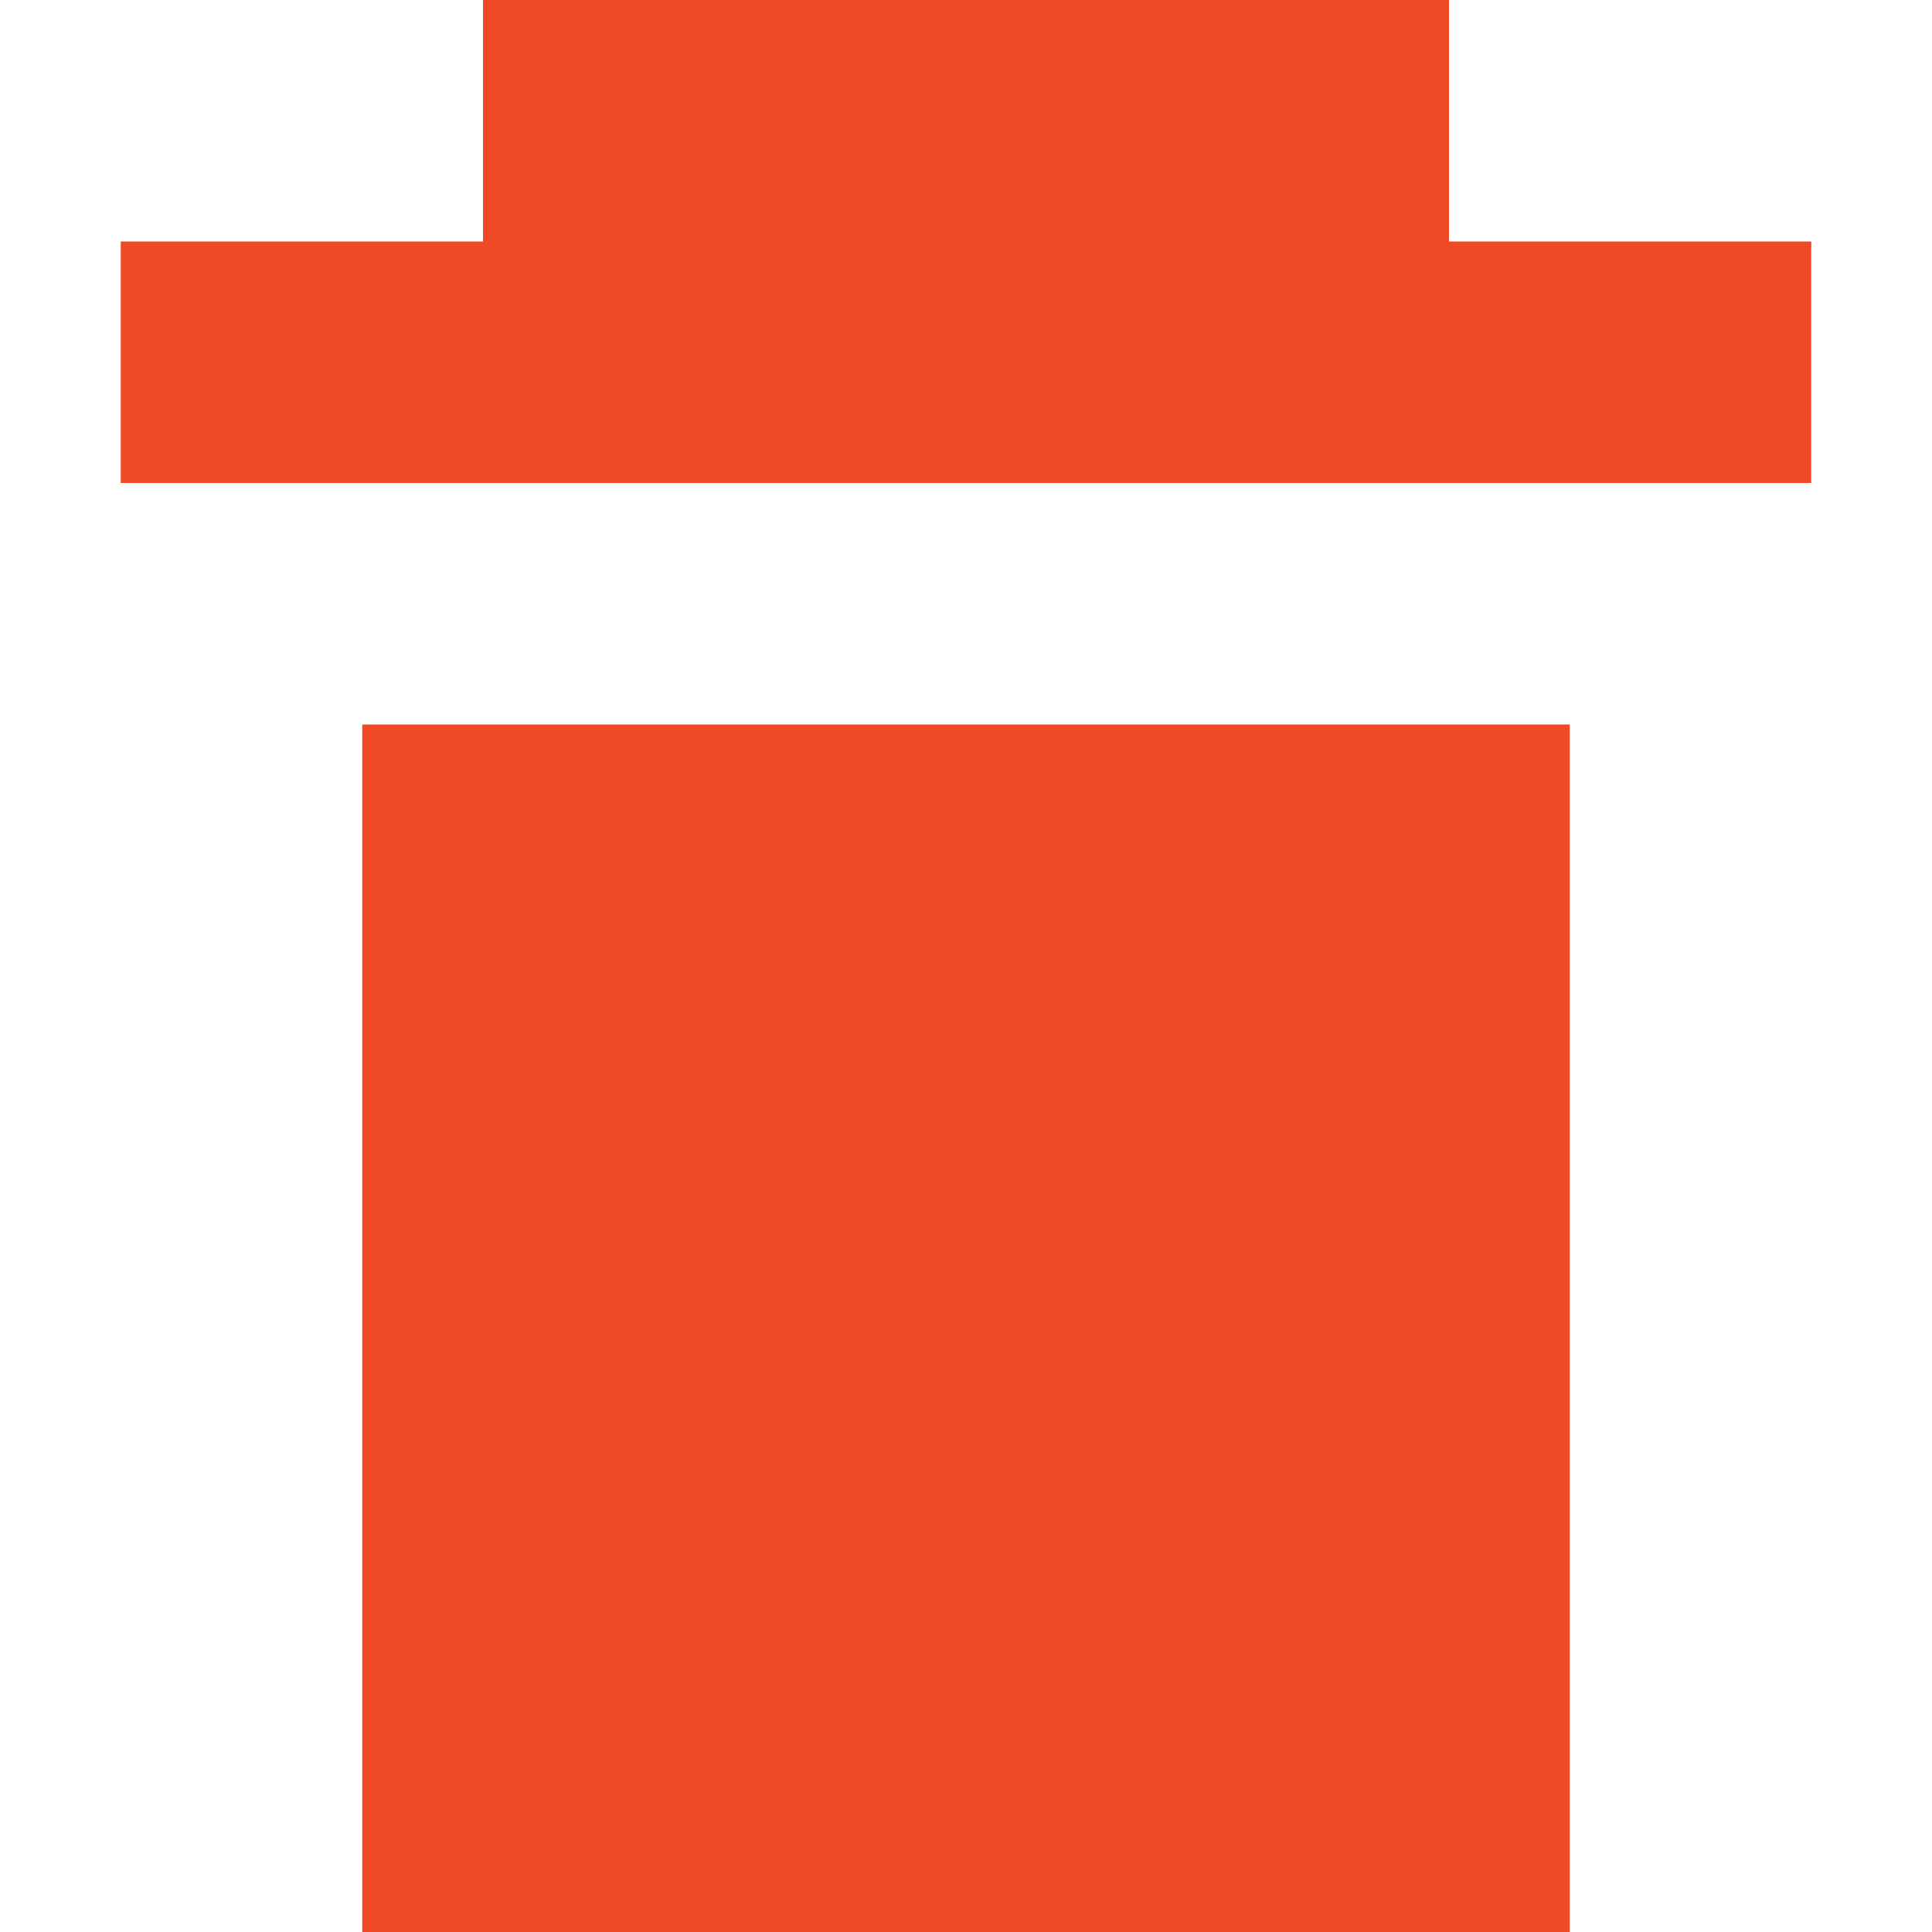
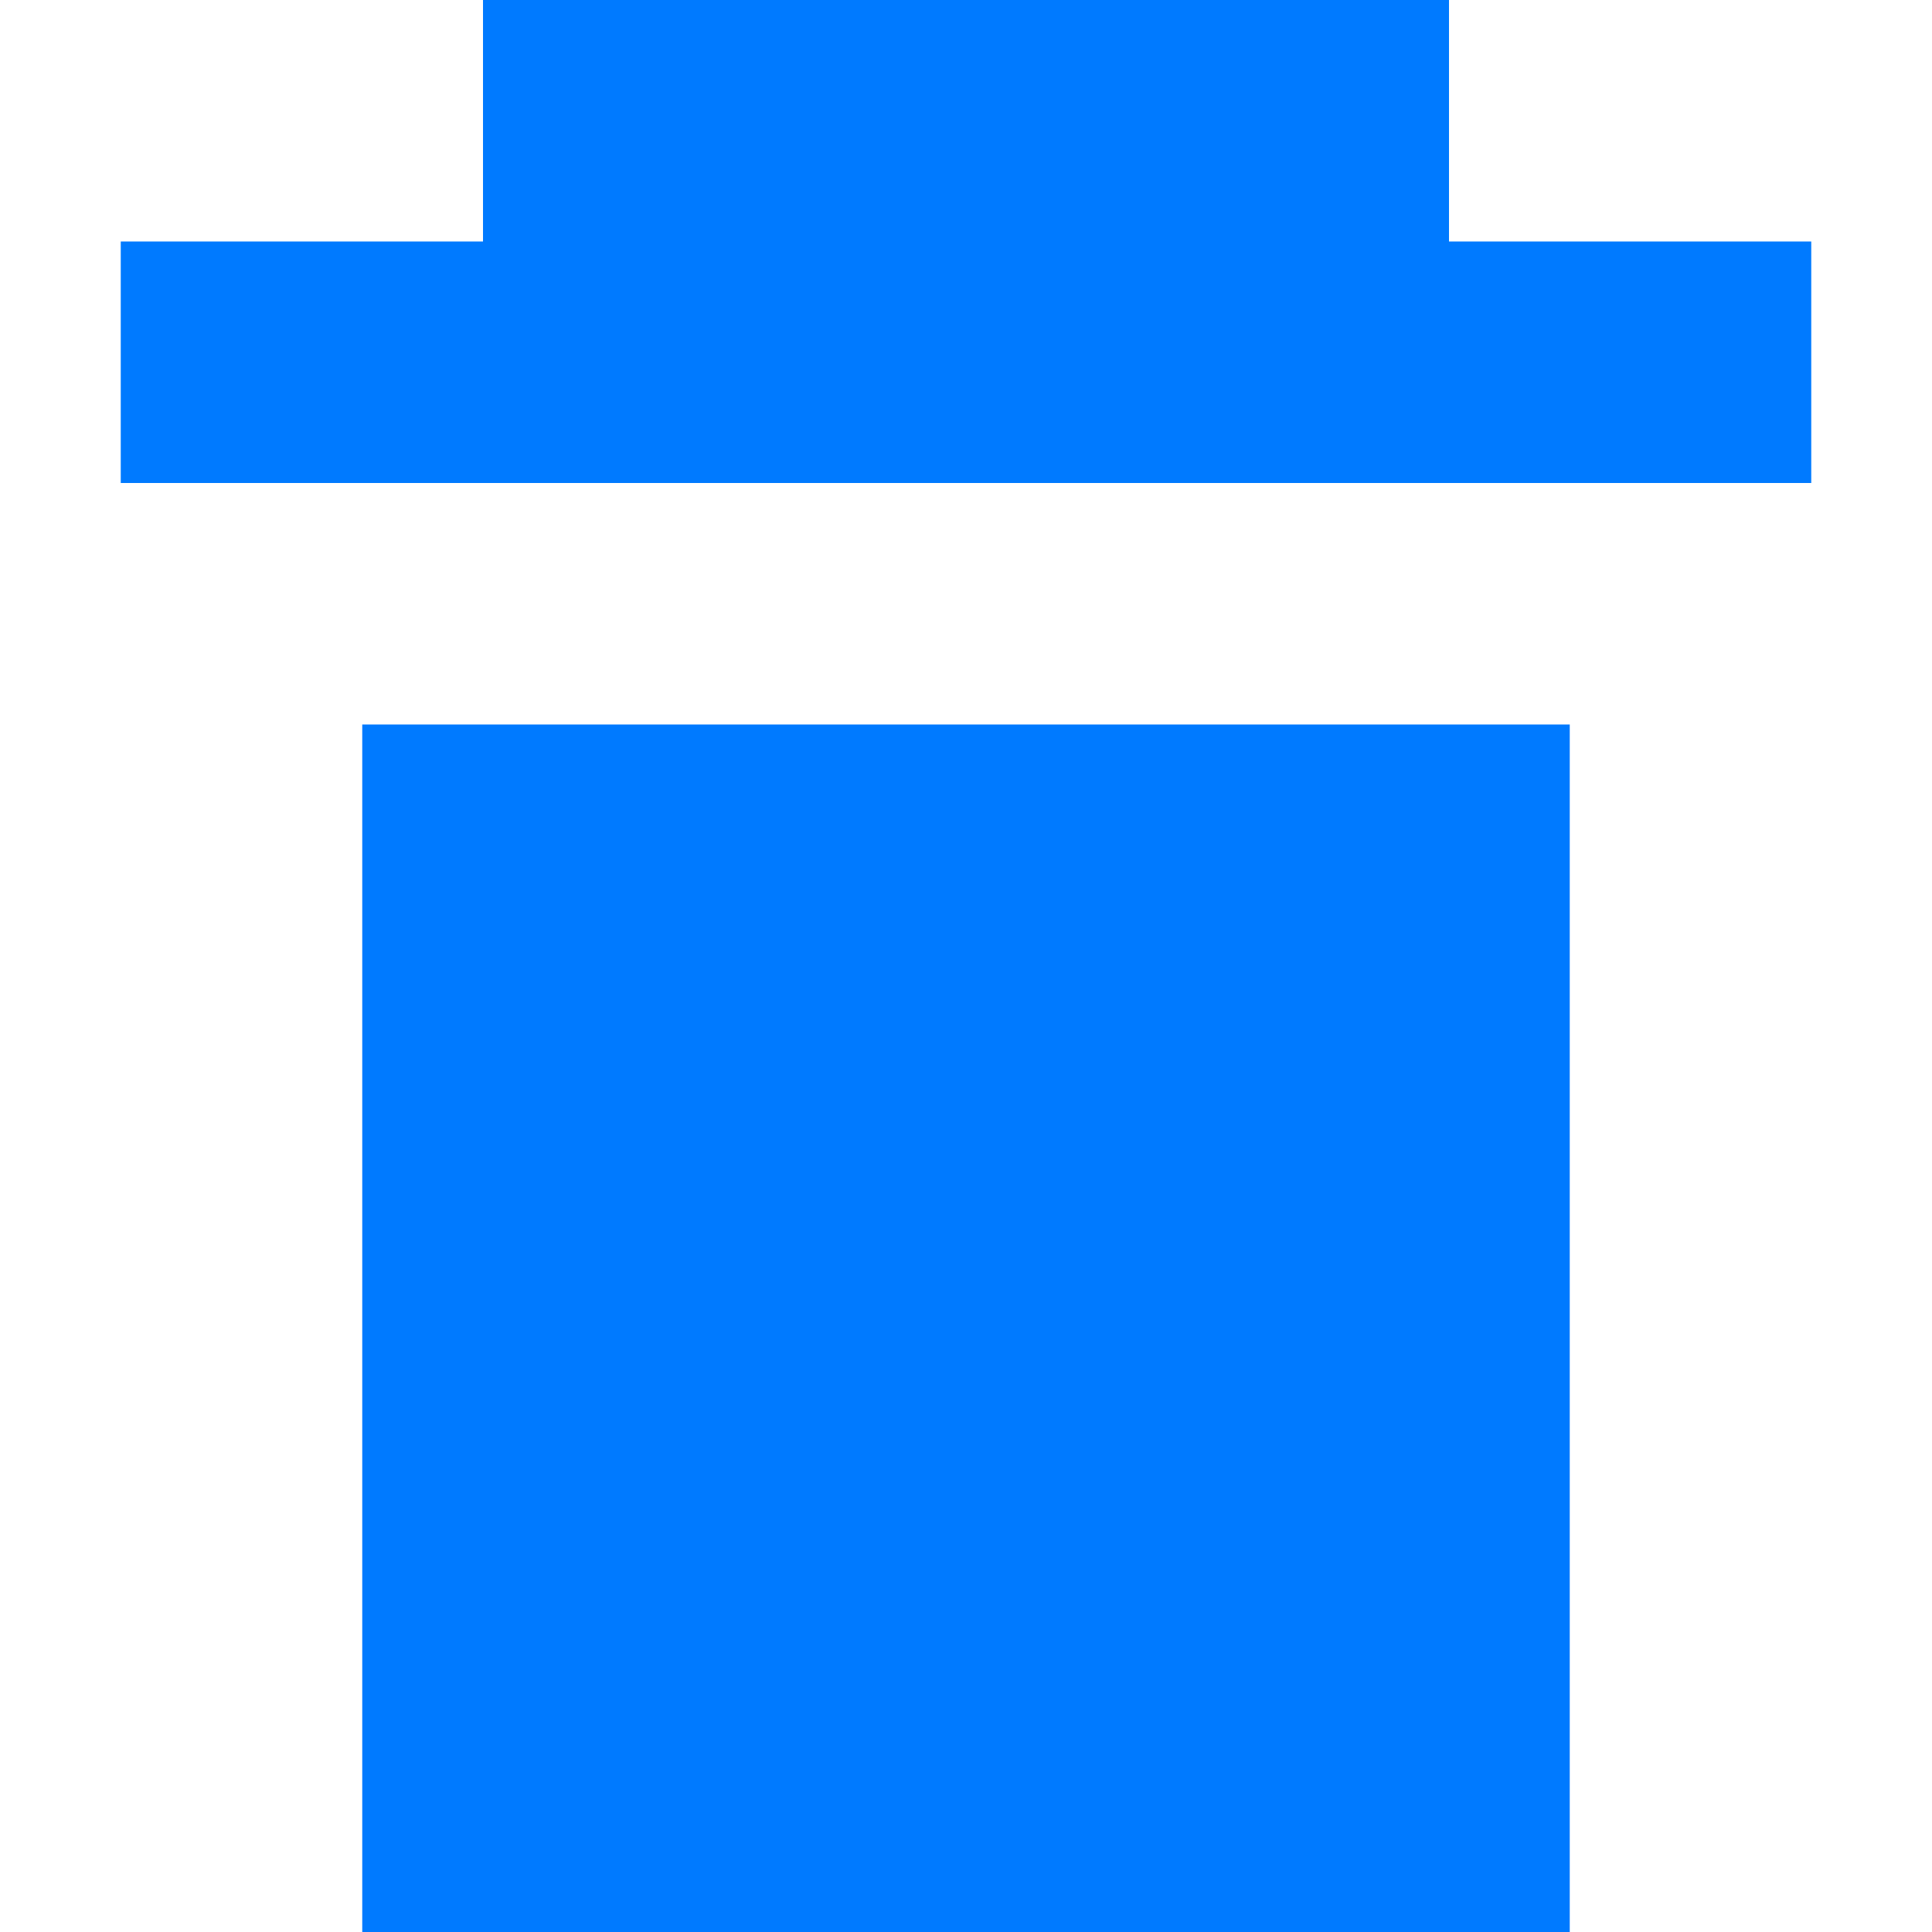
<svg xmlns="http://www.w3.org/2000/svg" t="1739534891071" class="icon" viewBox="0 0 1024 1024" version="1.1" p-id="4476" width="200" height="200">
-   <path d="M64 128h192V0h512v128h192v128H64V128z" fill="#F04925" p-id="4477" />
-   <path d="M832 384H192v640h640V384zM576 576H448v256h128V576z" fill="#F04925" p-id="4478" />
+   <path d="M64 128h192V0h512v128h192v128H64V128z" fill="#007AFF" p-id="4477" />
+   <path d="M832 384H192v640h640V384zM576 576H448v256h128V576z" fill="#007AFF" p-id="4478" />
</svg>
